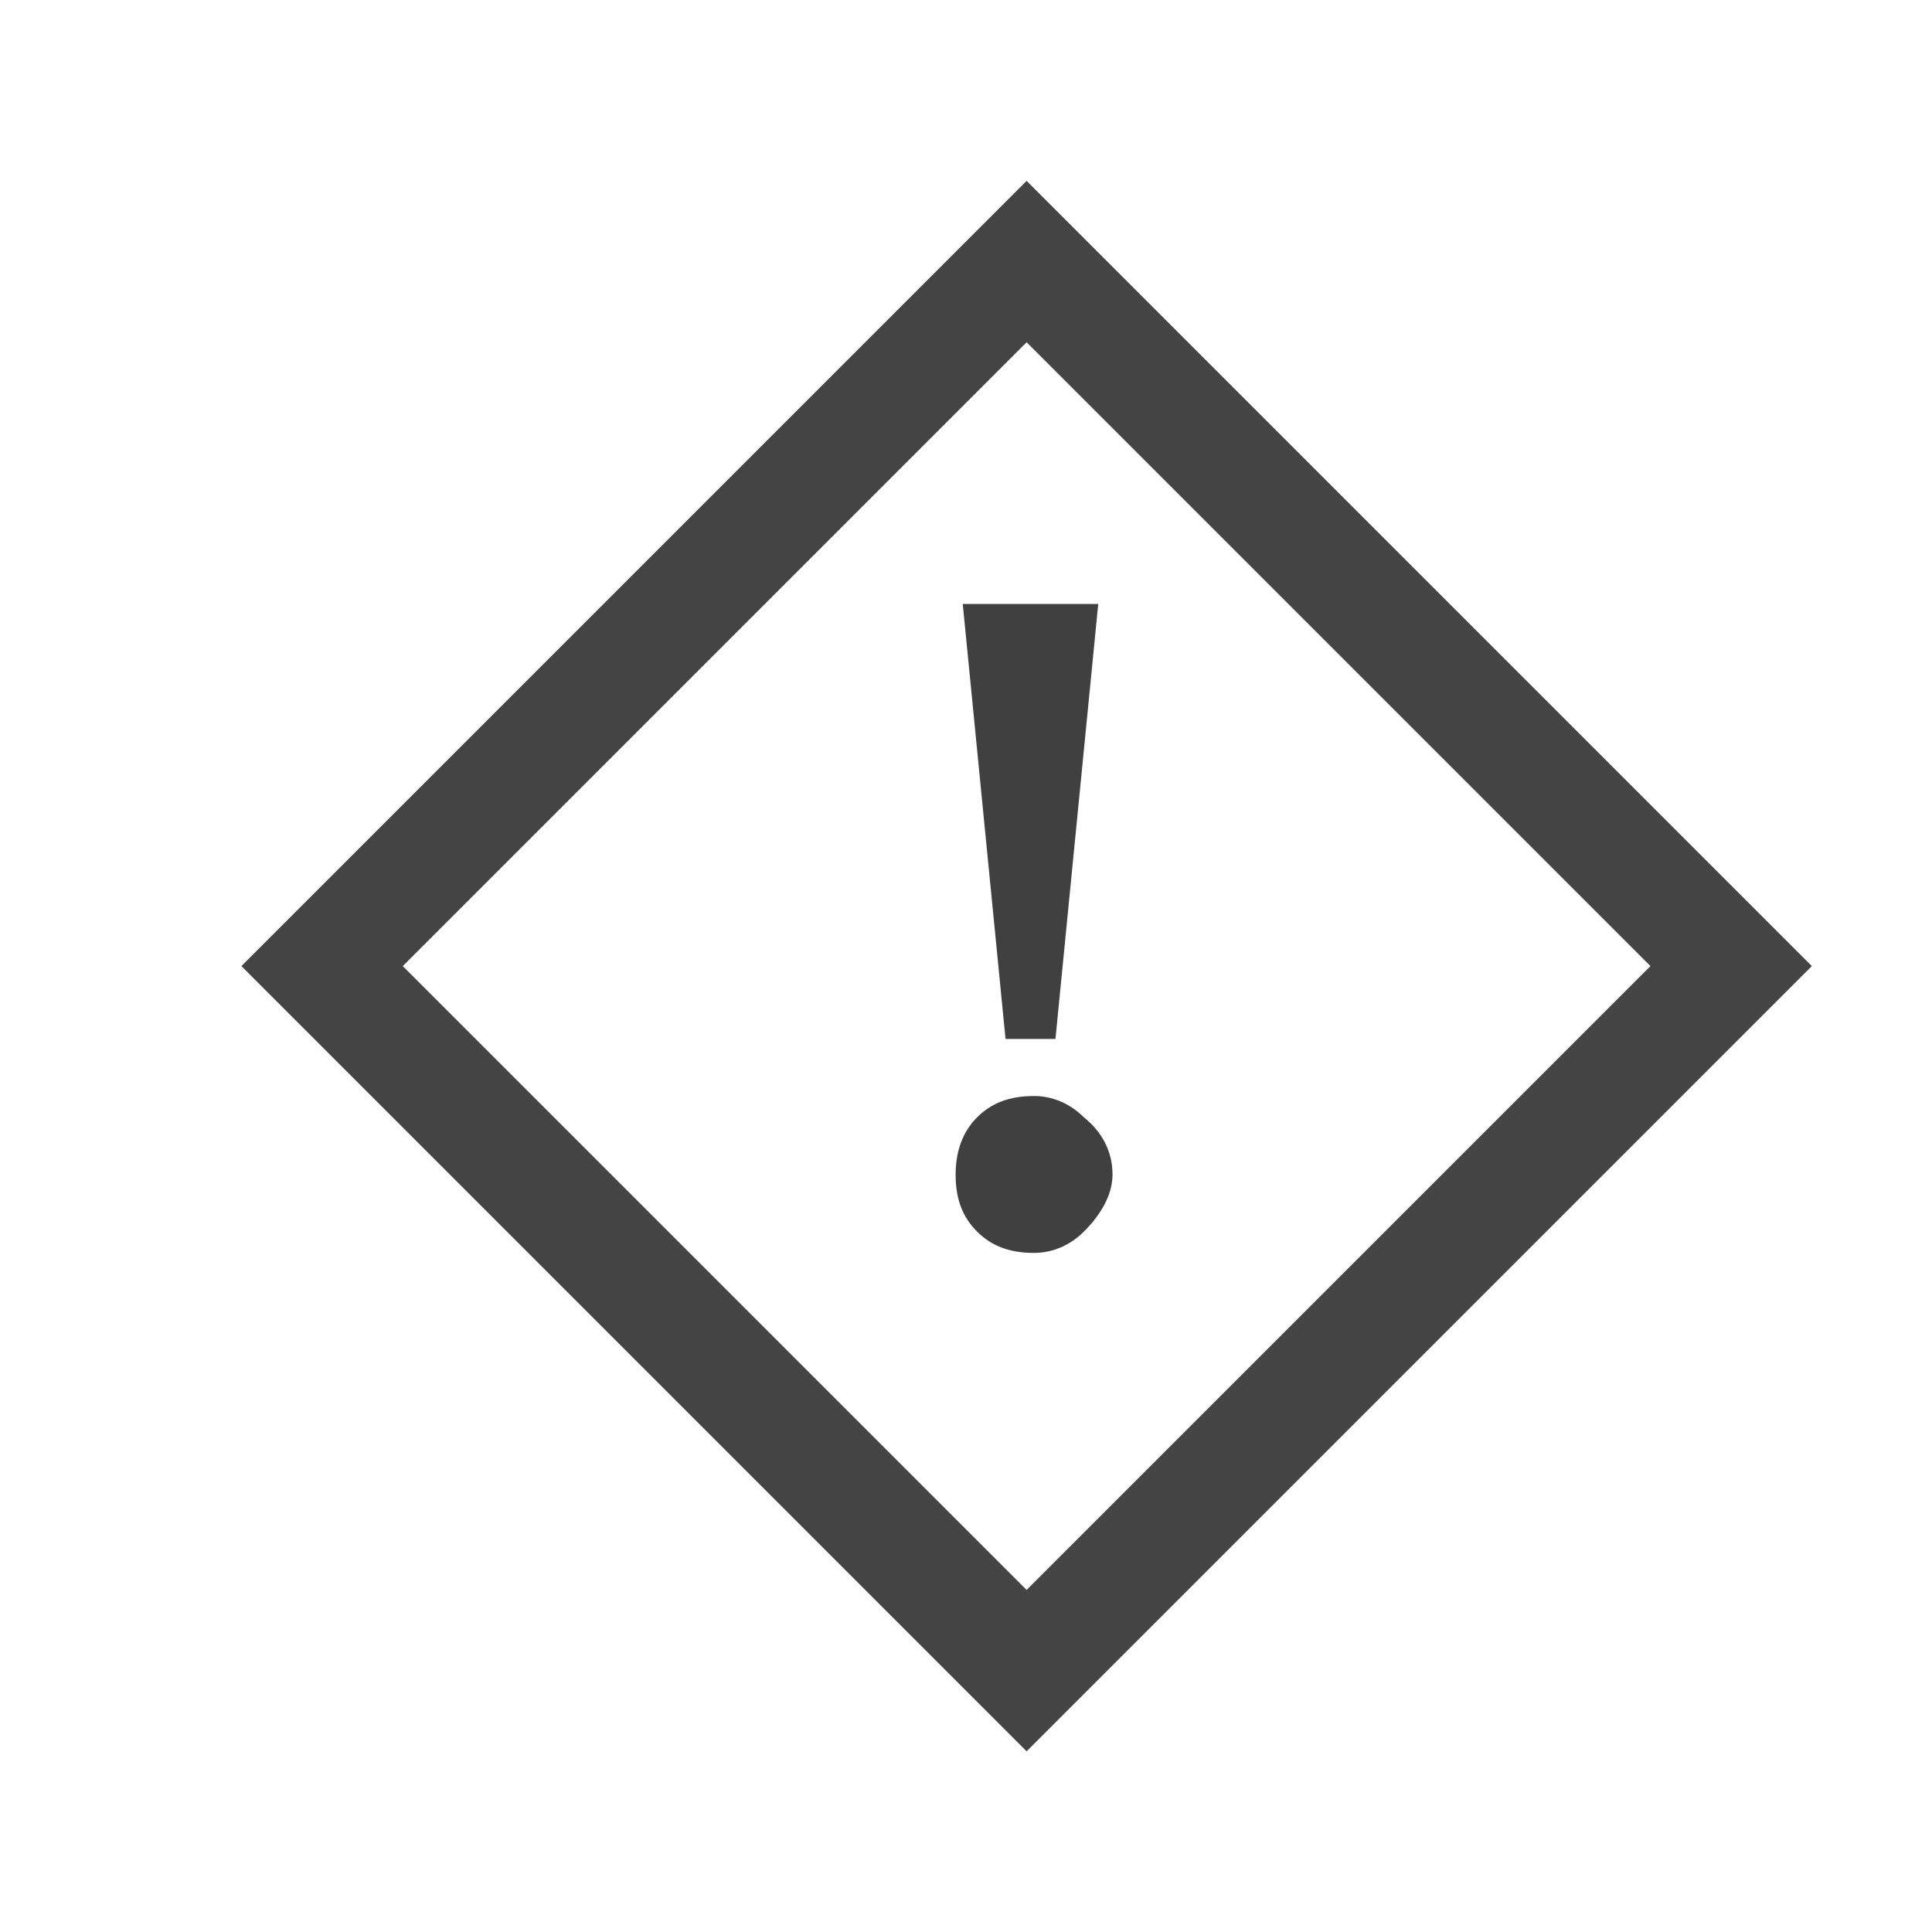
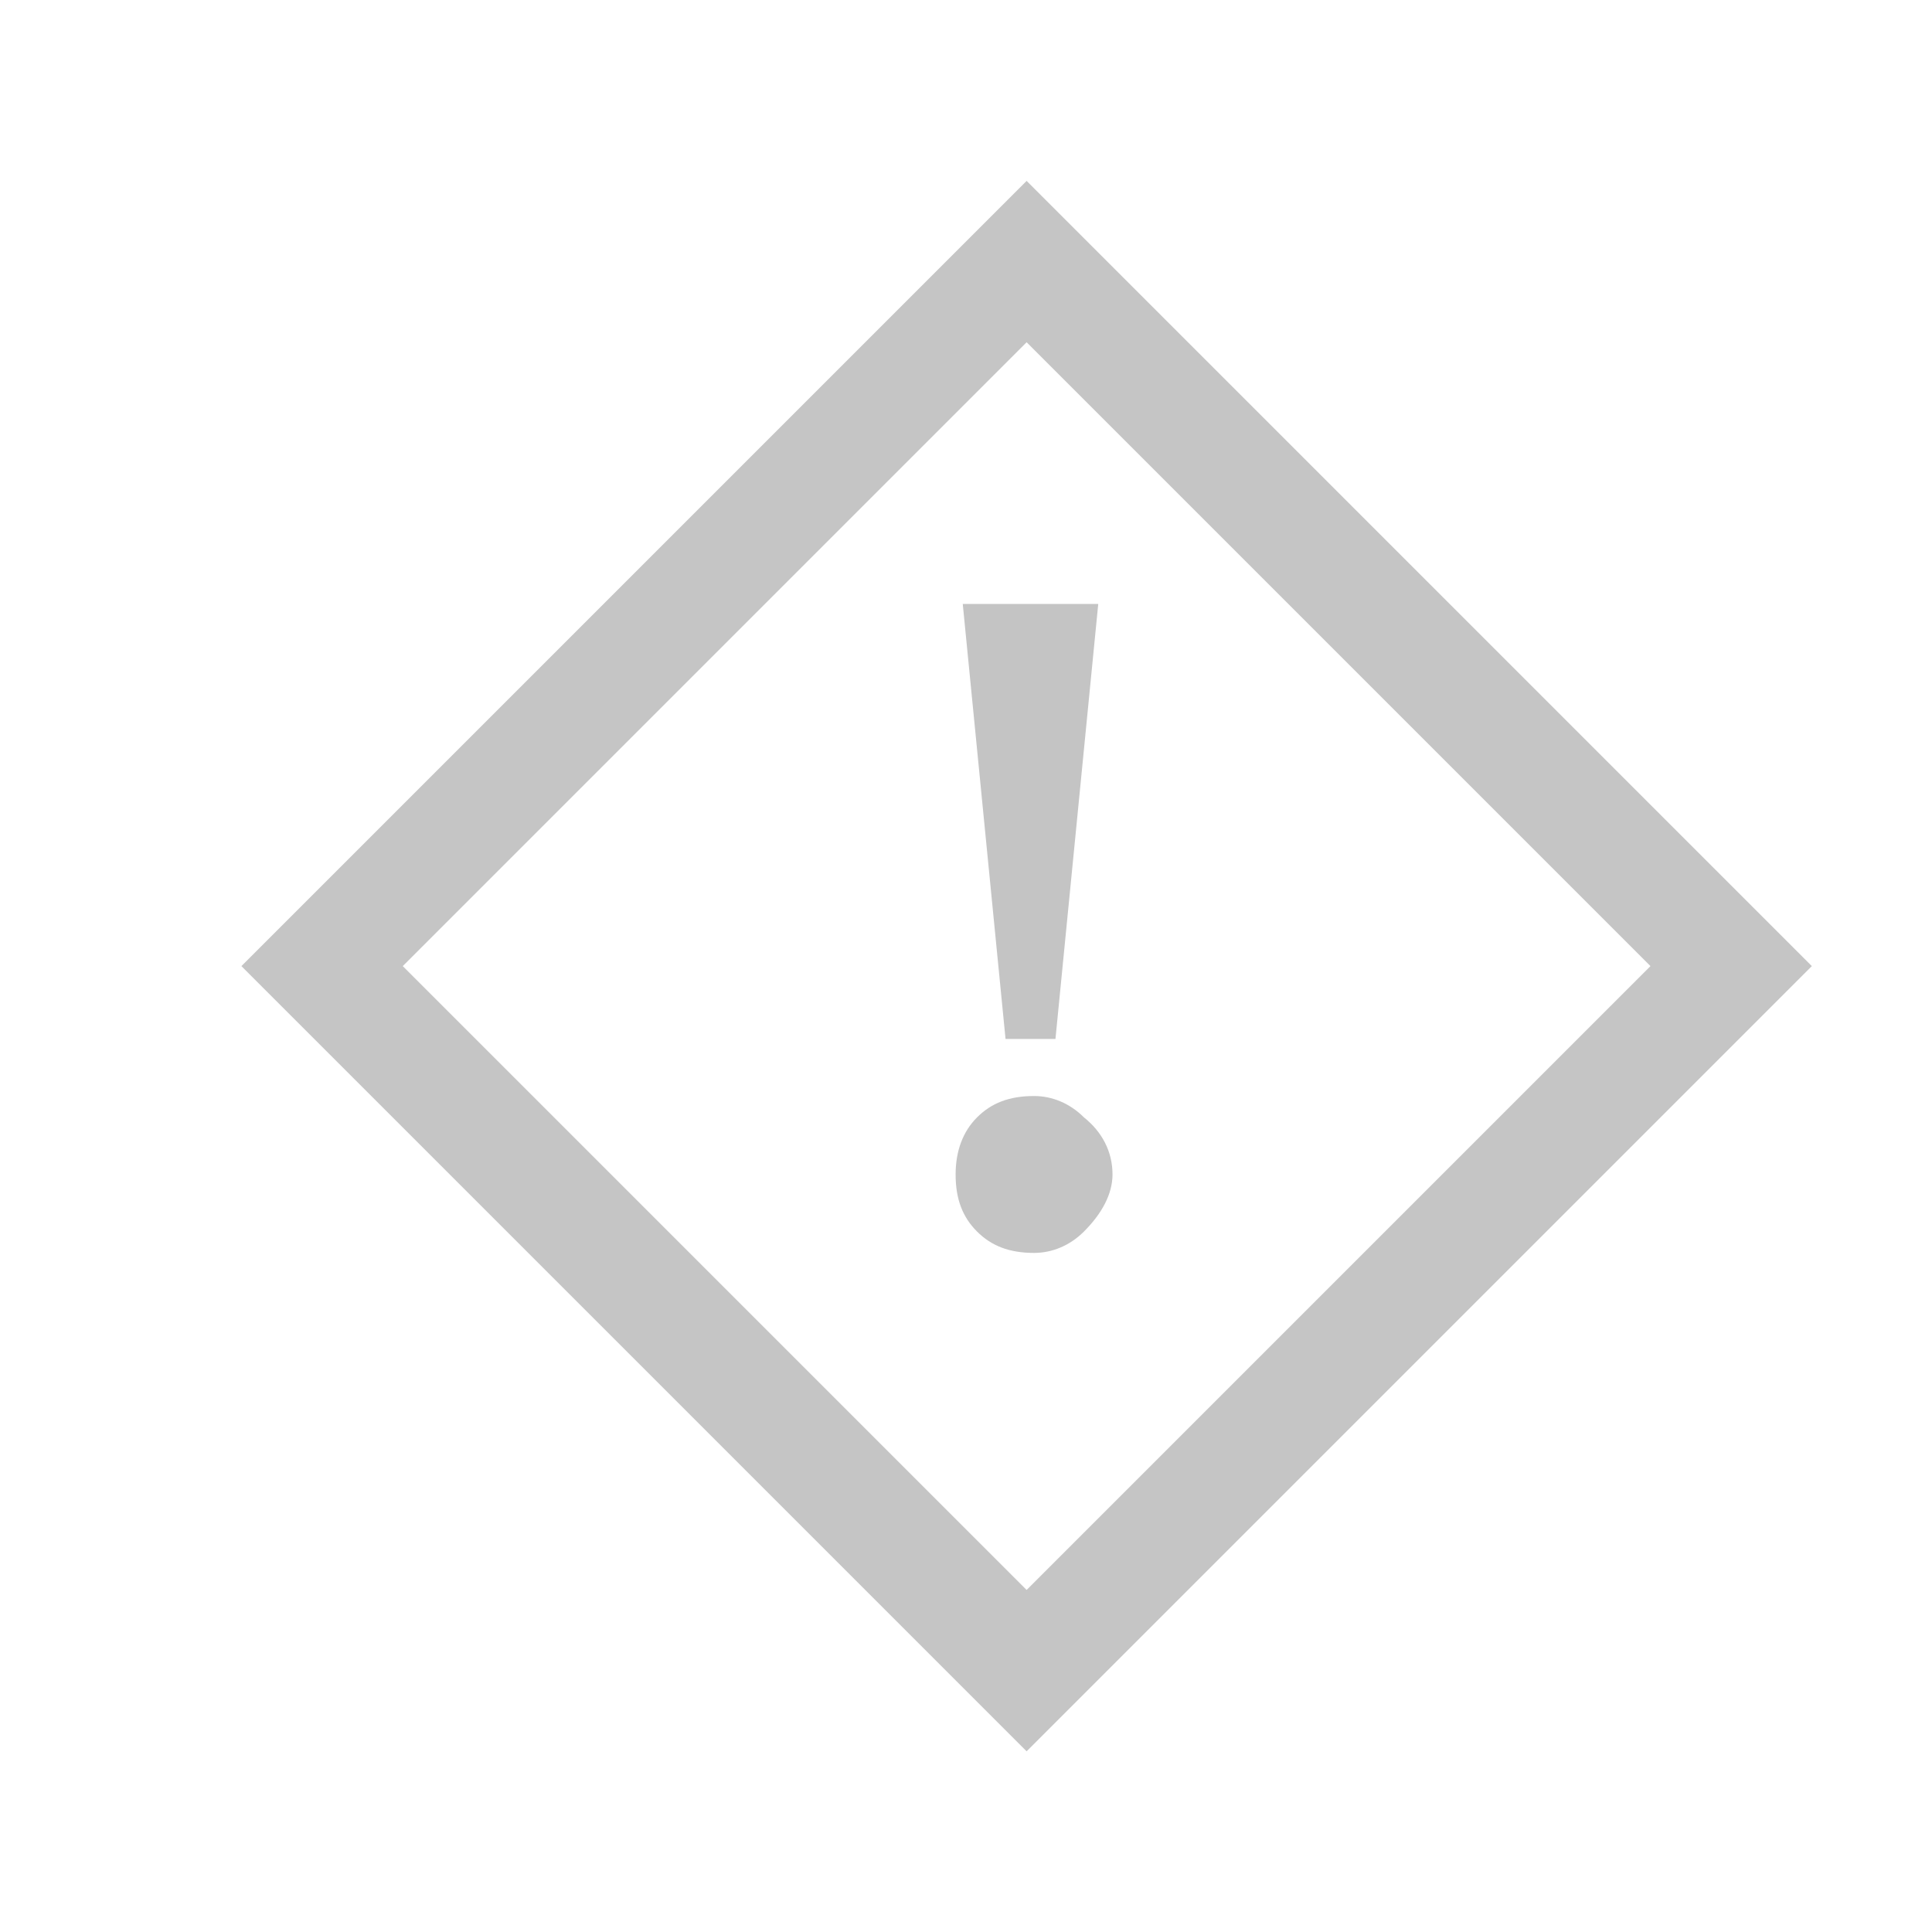
- <svg xmlns="http://www.w3.org/2000/svg" width="16" height="16" viewBox="0 0 4.233 4.233" version="1.1" id="svg8">
+ <svg xmlns="http://www.w3.org/2000/svg" id="svg8" version="1.1" viewBox="0 0 4.233 4.233" height="16" width="16">
  <defs id="defs2" />
-   <g id="layer1" transform="translate(0,-292.7666)">
-     <rect style="opacity:0.98;fill:none;fill-opacity:0.325;stroke:#404040;stroke-width:0.25;stroke-linecap:square;stroke-linejoin:miter;stroke-miterlimit:4;stroke-dasharray:none;stroke-opacity:1;paint-order:markers fill stroke" id="rect1395" width="2.183" height="2.183" x="-208.015" y="209.013" transform="rotate(-45)" />
-     <text xml:space="preserve" style="font-style:normal;font-weight:normal;font-size:10.583px;line-height:1.25;font-family:sans-serif;letter-spacing:0px;word-spacing:0px;fill:#404040;fill-opacity:1;stroke:none;stroke-width:0.265" x="1.905" y="295.479" id="text1399">
-       <tspan id="tspan1397" x="1.905" y="295.479" style="font-style:normal;font-variant:normal;font-weight:bold;font-stretch:normal;font-size:2.117px;font-family:'Times New Roman';-inkscape-font-specification:'Times New Roman, Bold';fill:#404040;fill-opacity:1;stroke-width:0.265">!</tspan>
+   <g transform="translate(0,-292.7666)" id="layer1">
+     <rect transform="rotate(-45)" y="209.013" x="-208.015" height="2.183" width="2.183" id="rect1395" style="opacity:0.98;fill:none;fill-opacity:0.325;stroke:#c4c4c4;stroke-width:0.25;stroke-linecap:square;stroke-linejoin:miter;stroke-miterlimit:4;stroke-dasharray:none;stroke-opacity:1;paint-order:markers fill stroke" />
+     <text id="text1399" y="295.479" x="1.905" style="font-style:normal;font-weight:normal;font-size:10.583px;line-height:1.25;font-family:sans-serif;letter-spacing:0px;word-spacing:0px;fill:#c4c4c4;fill-opacity:1;stroke:none;stroke-width:0.265;" xml:space="preserve">
+       <tspan style="font-style:normal;font-variant:normal;font-weight:bold;font-stretch:normal;font-size:2.117px;font-family:'Times New Roman';-inkscape-font-specification:'Times New Roman, Bold';fill:#c4c4c4;fill-opacity:1;stroke-width:0.265;" y="295.479" x="1.905" id="tspan1397">!</tspan>
    </text>
  </g>
</svg>
